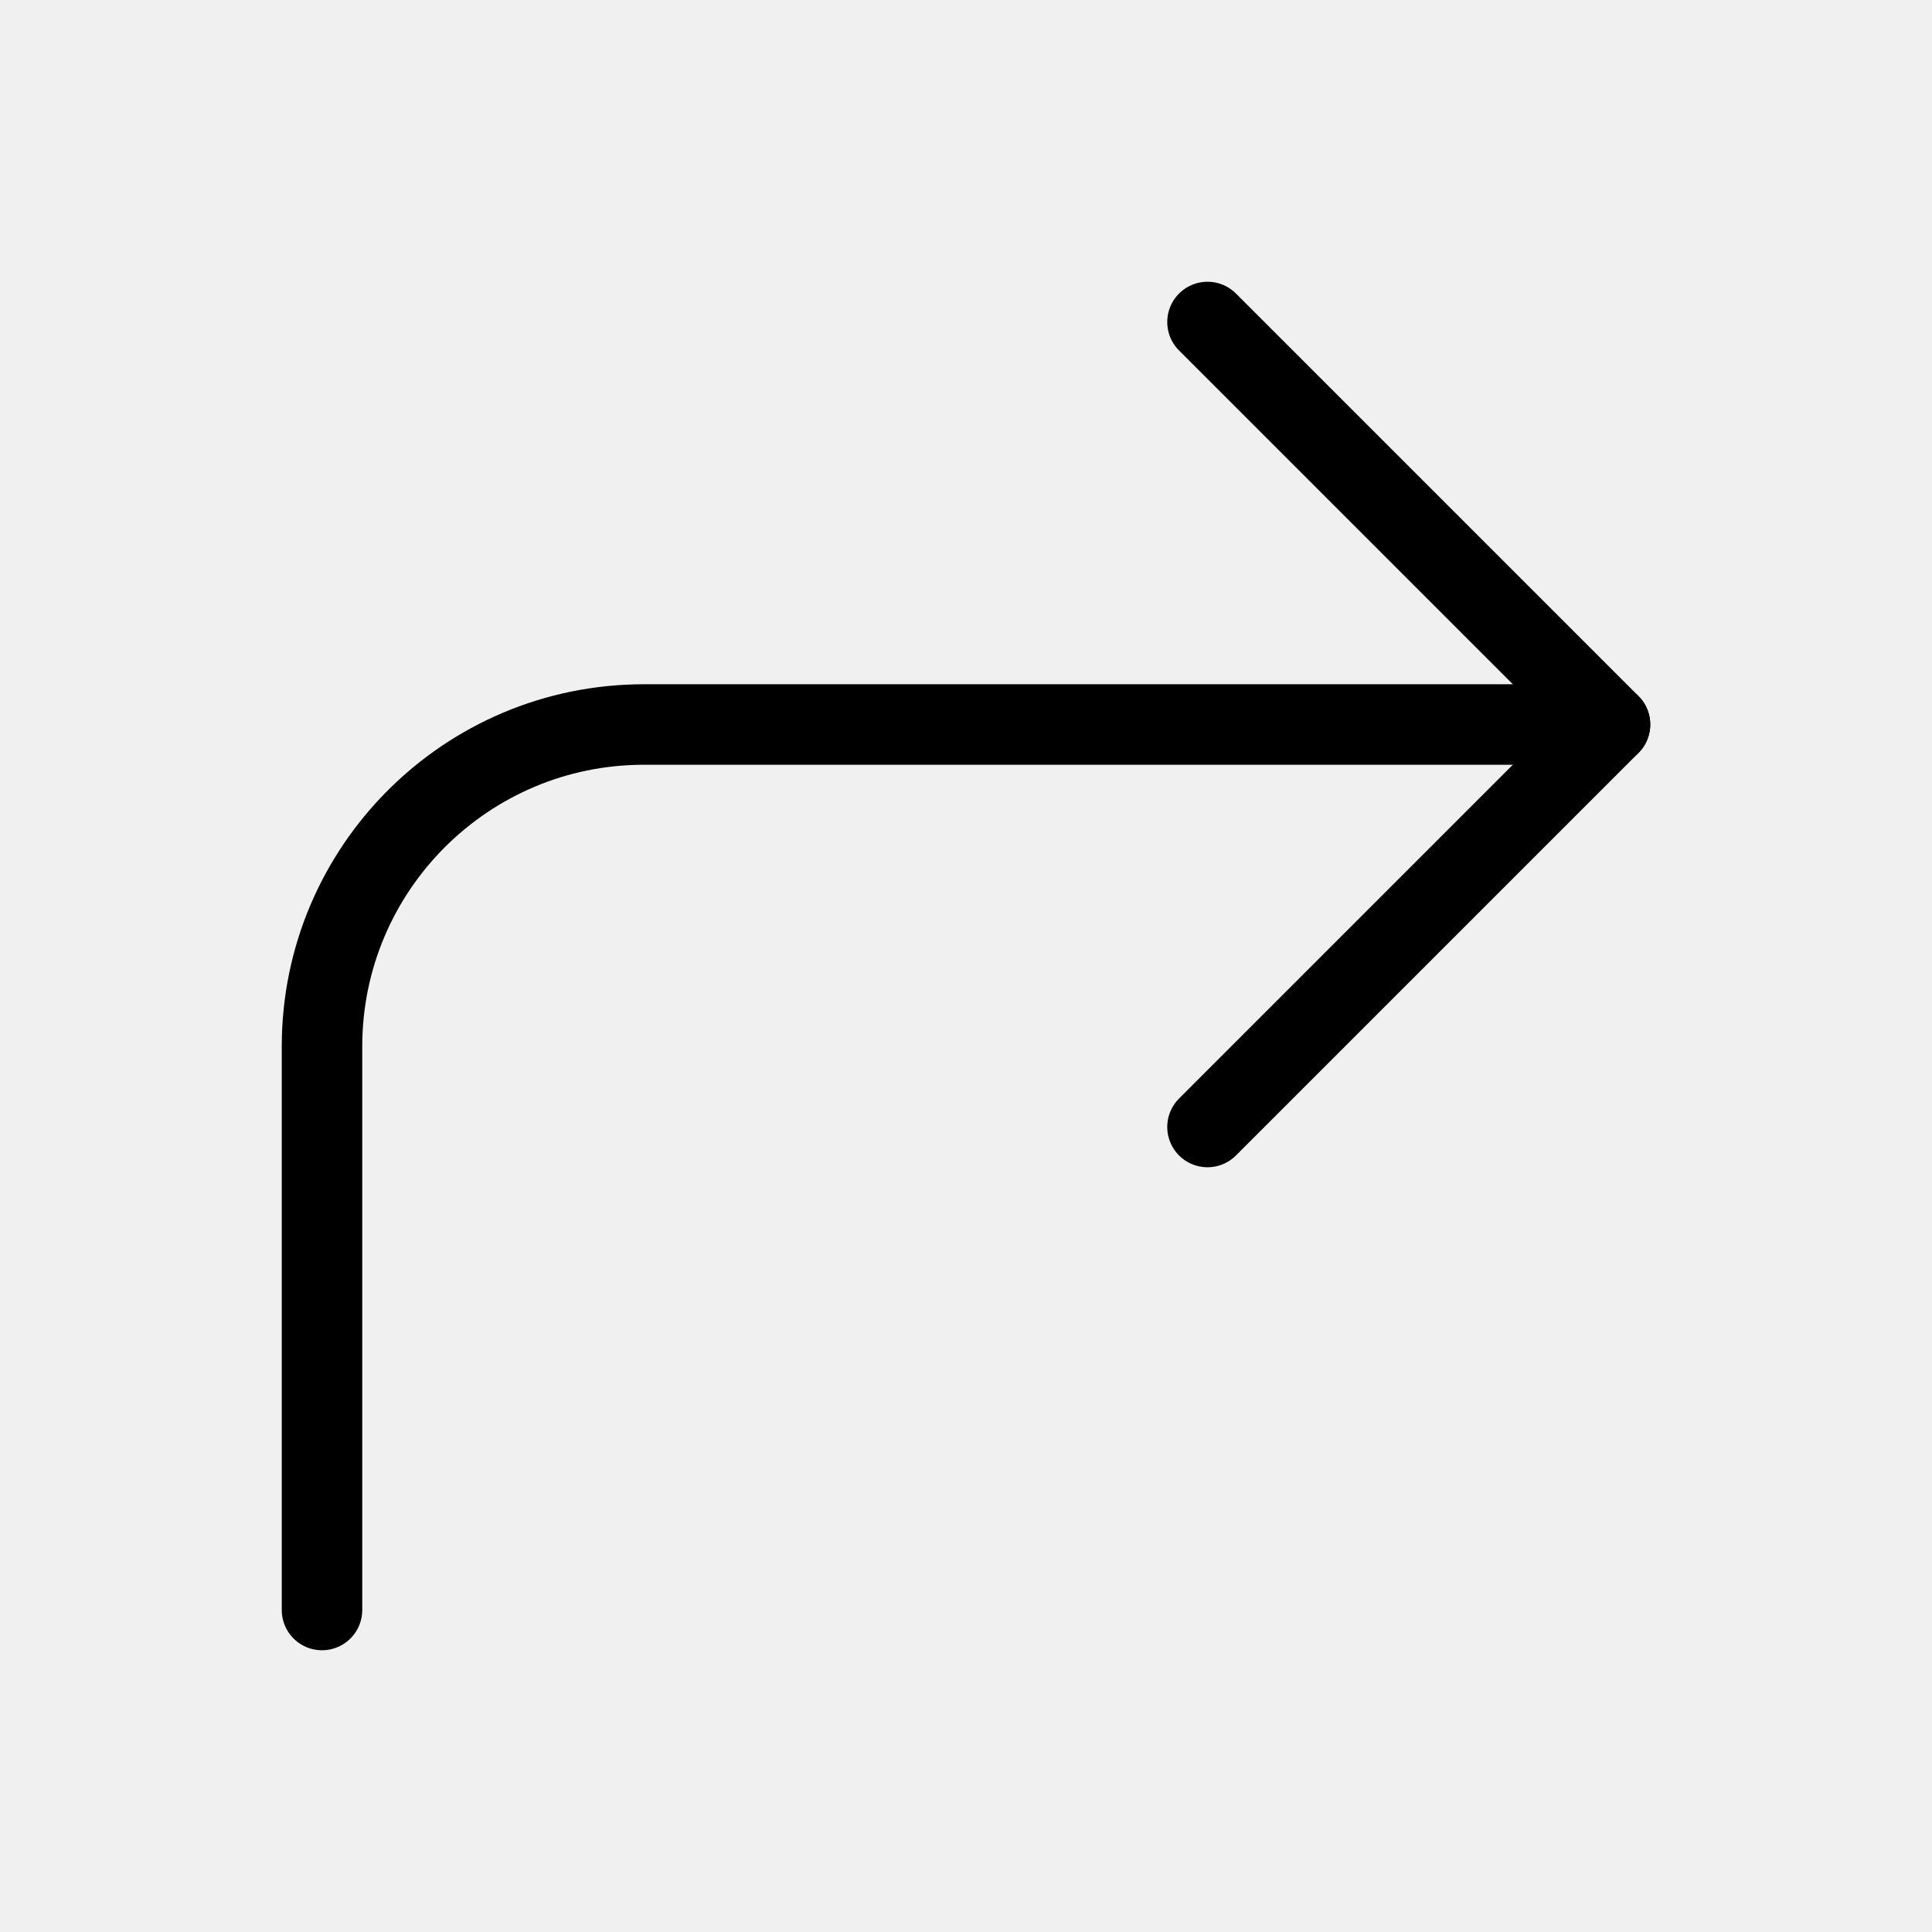
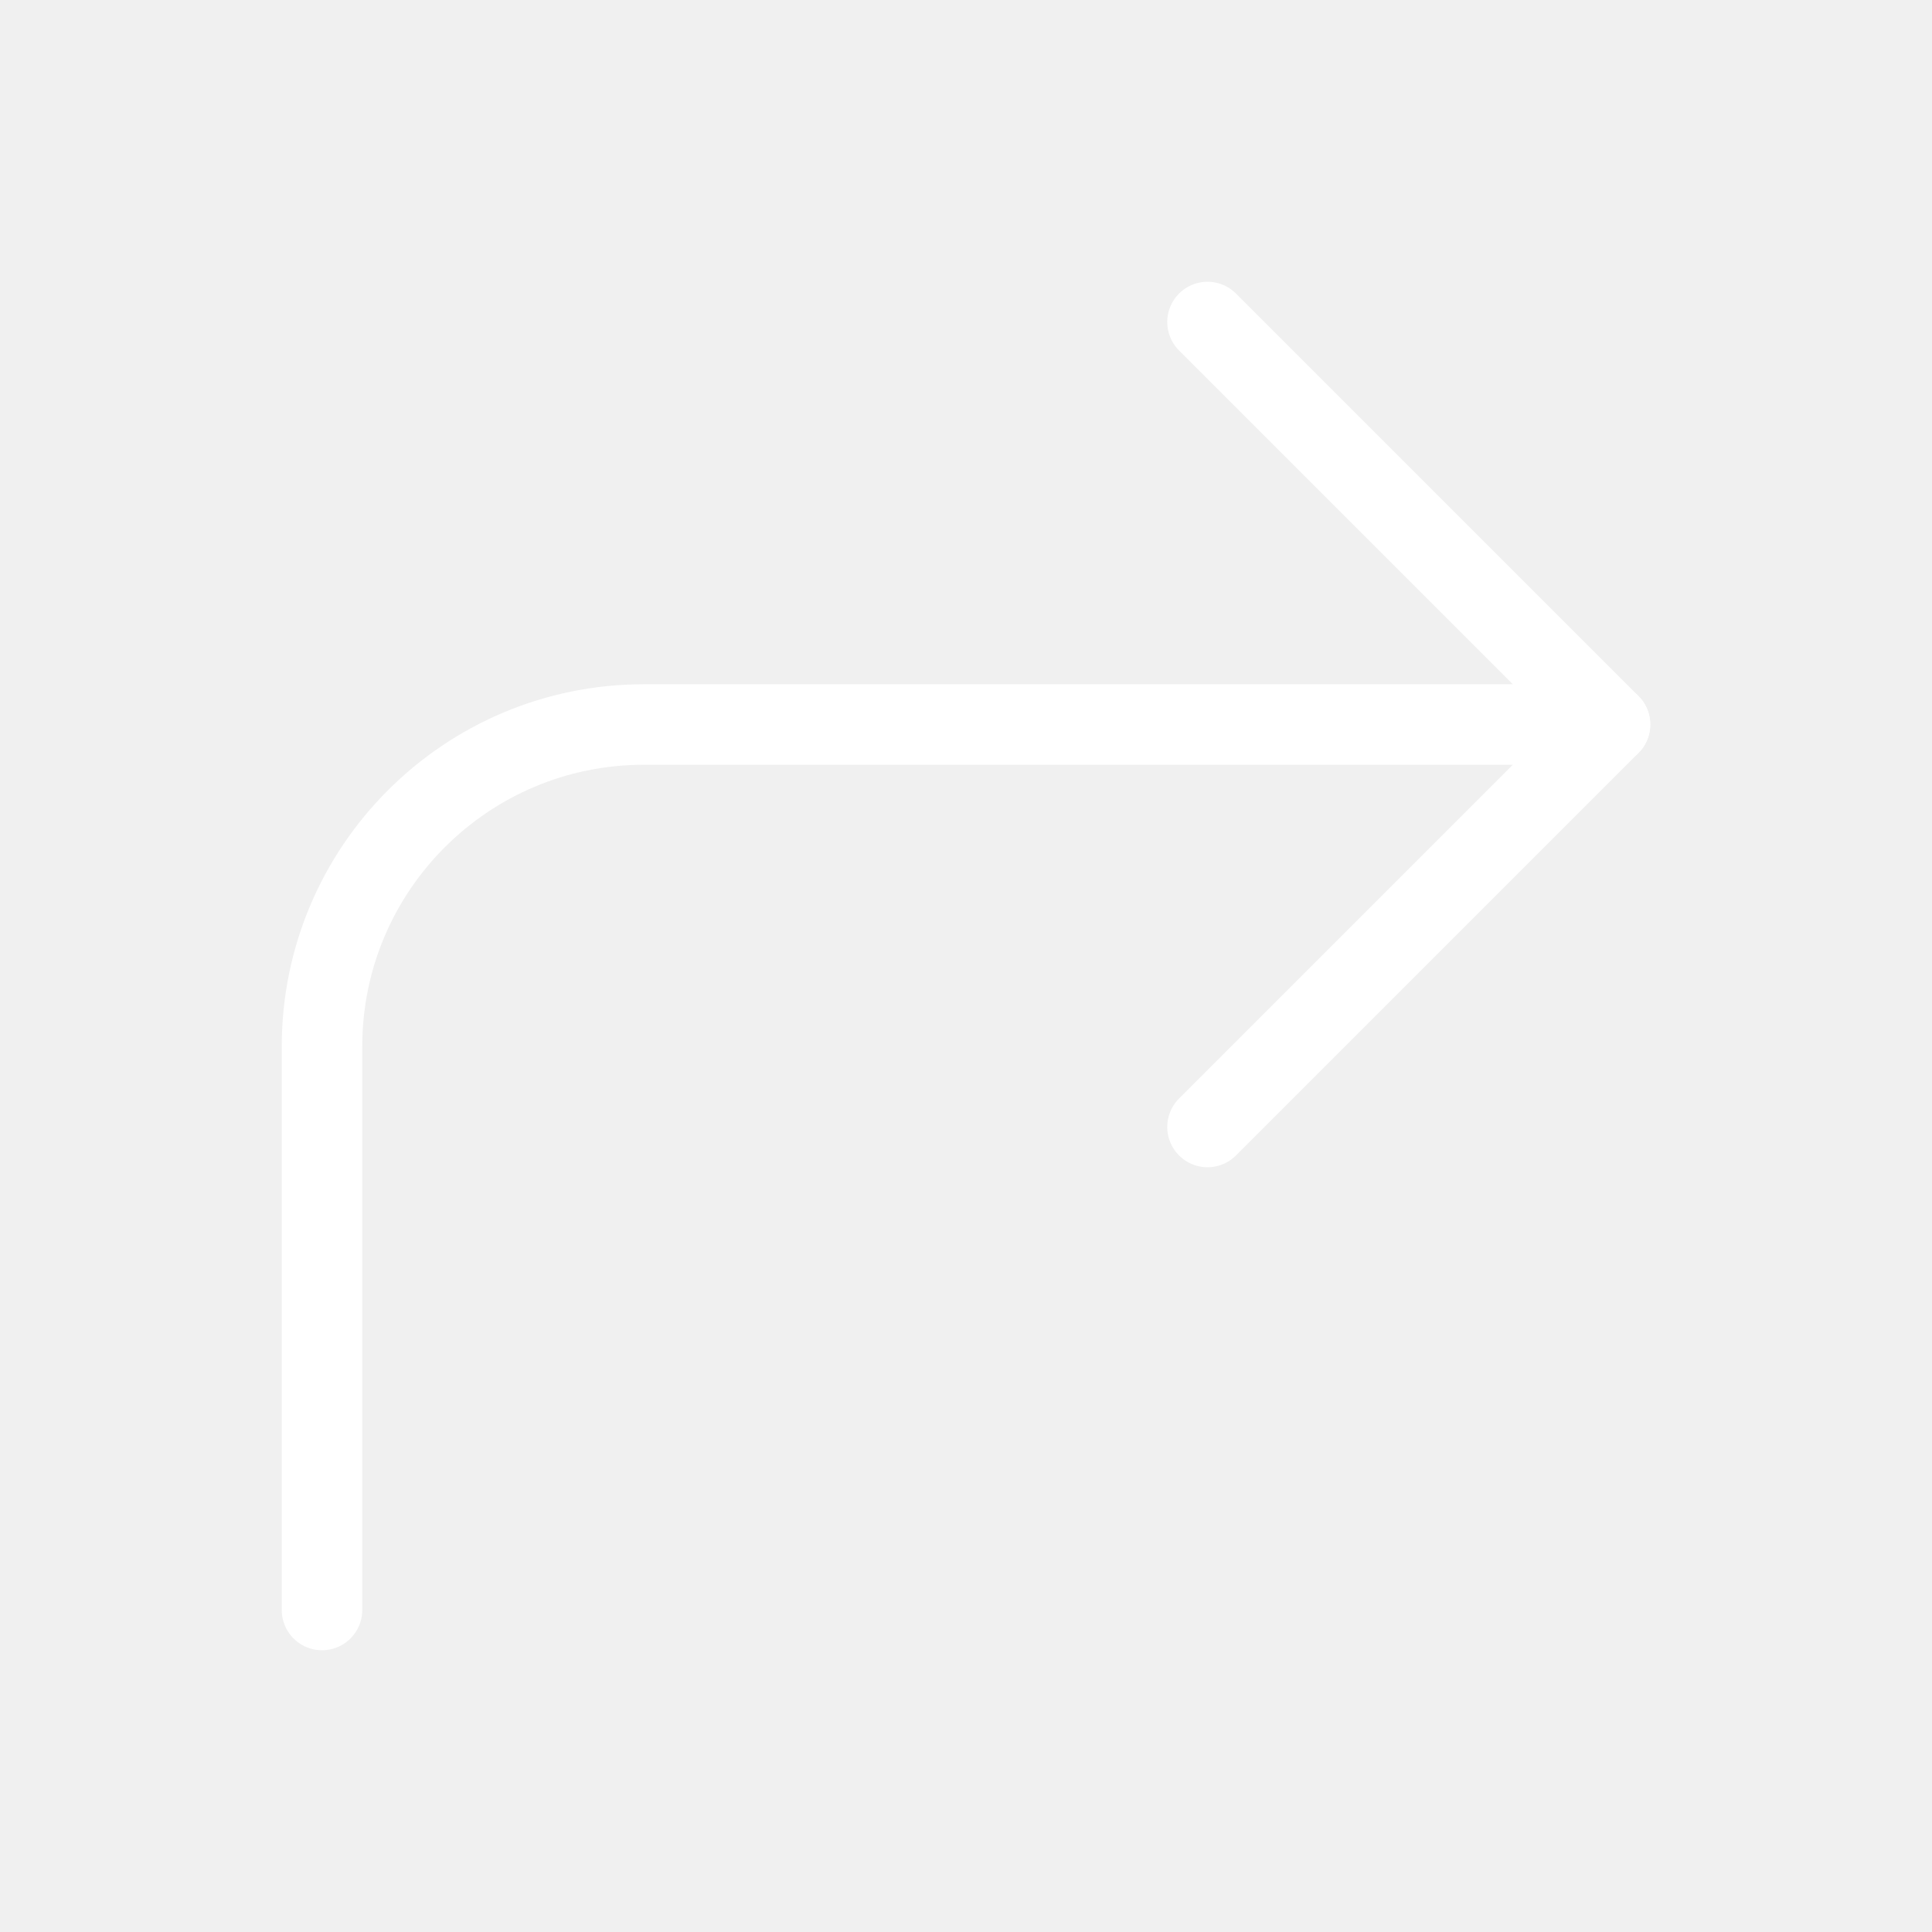
- <svg xmlns="http://www.w3.org/2000/svg" width="100" height="100" viewBox="0 0 24 24" fill="none" stroke="currentColor" stroke-width="1" stroke-linecap="round" stroke-linejoin="round" class="feather feather-corner-up-right">
+ <svg xmlns="http://www.w3.org/2000/svg" width="100" height="100" viewBox="0 0 24 24" fill="none" stroke="white" stroke-width="1" stroke-linecap="round" stroke-linejoin="round" class="feather feather-corner-up-right">
  <polyline points="15 14 20 9 15 4" />
  <path d="M4 20v-7a4 4 0 0 1 4-4h12" />
</svg>
